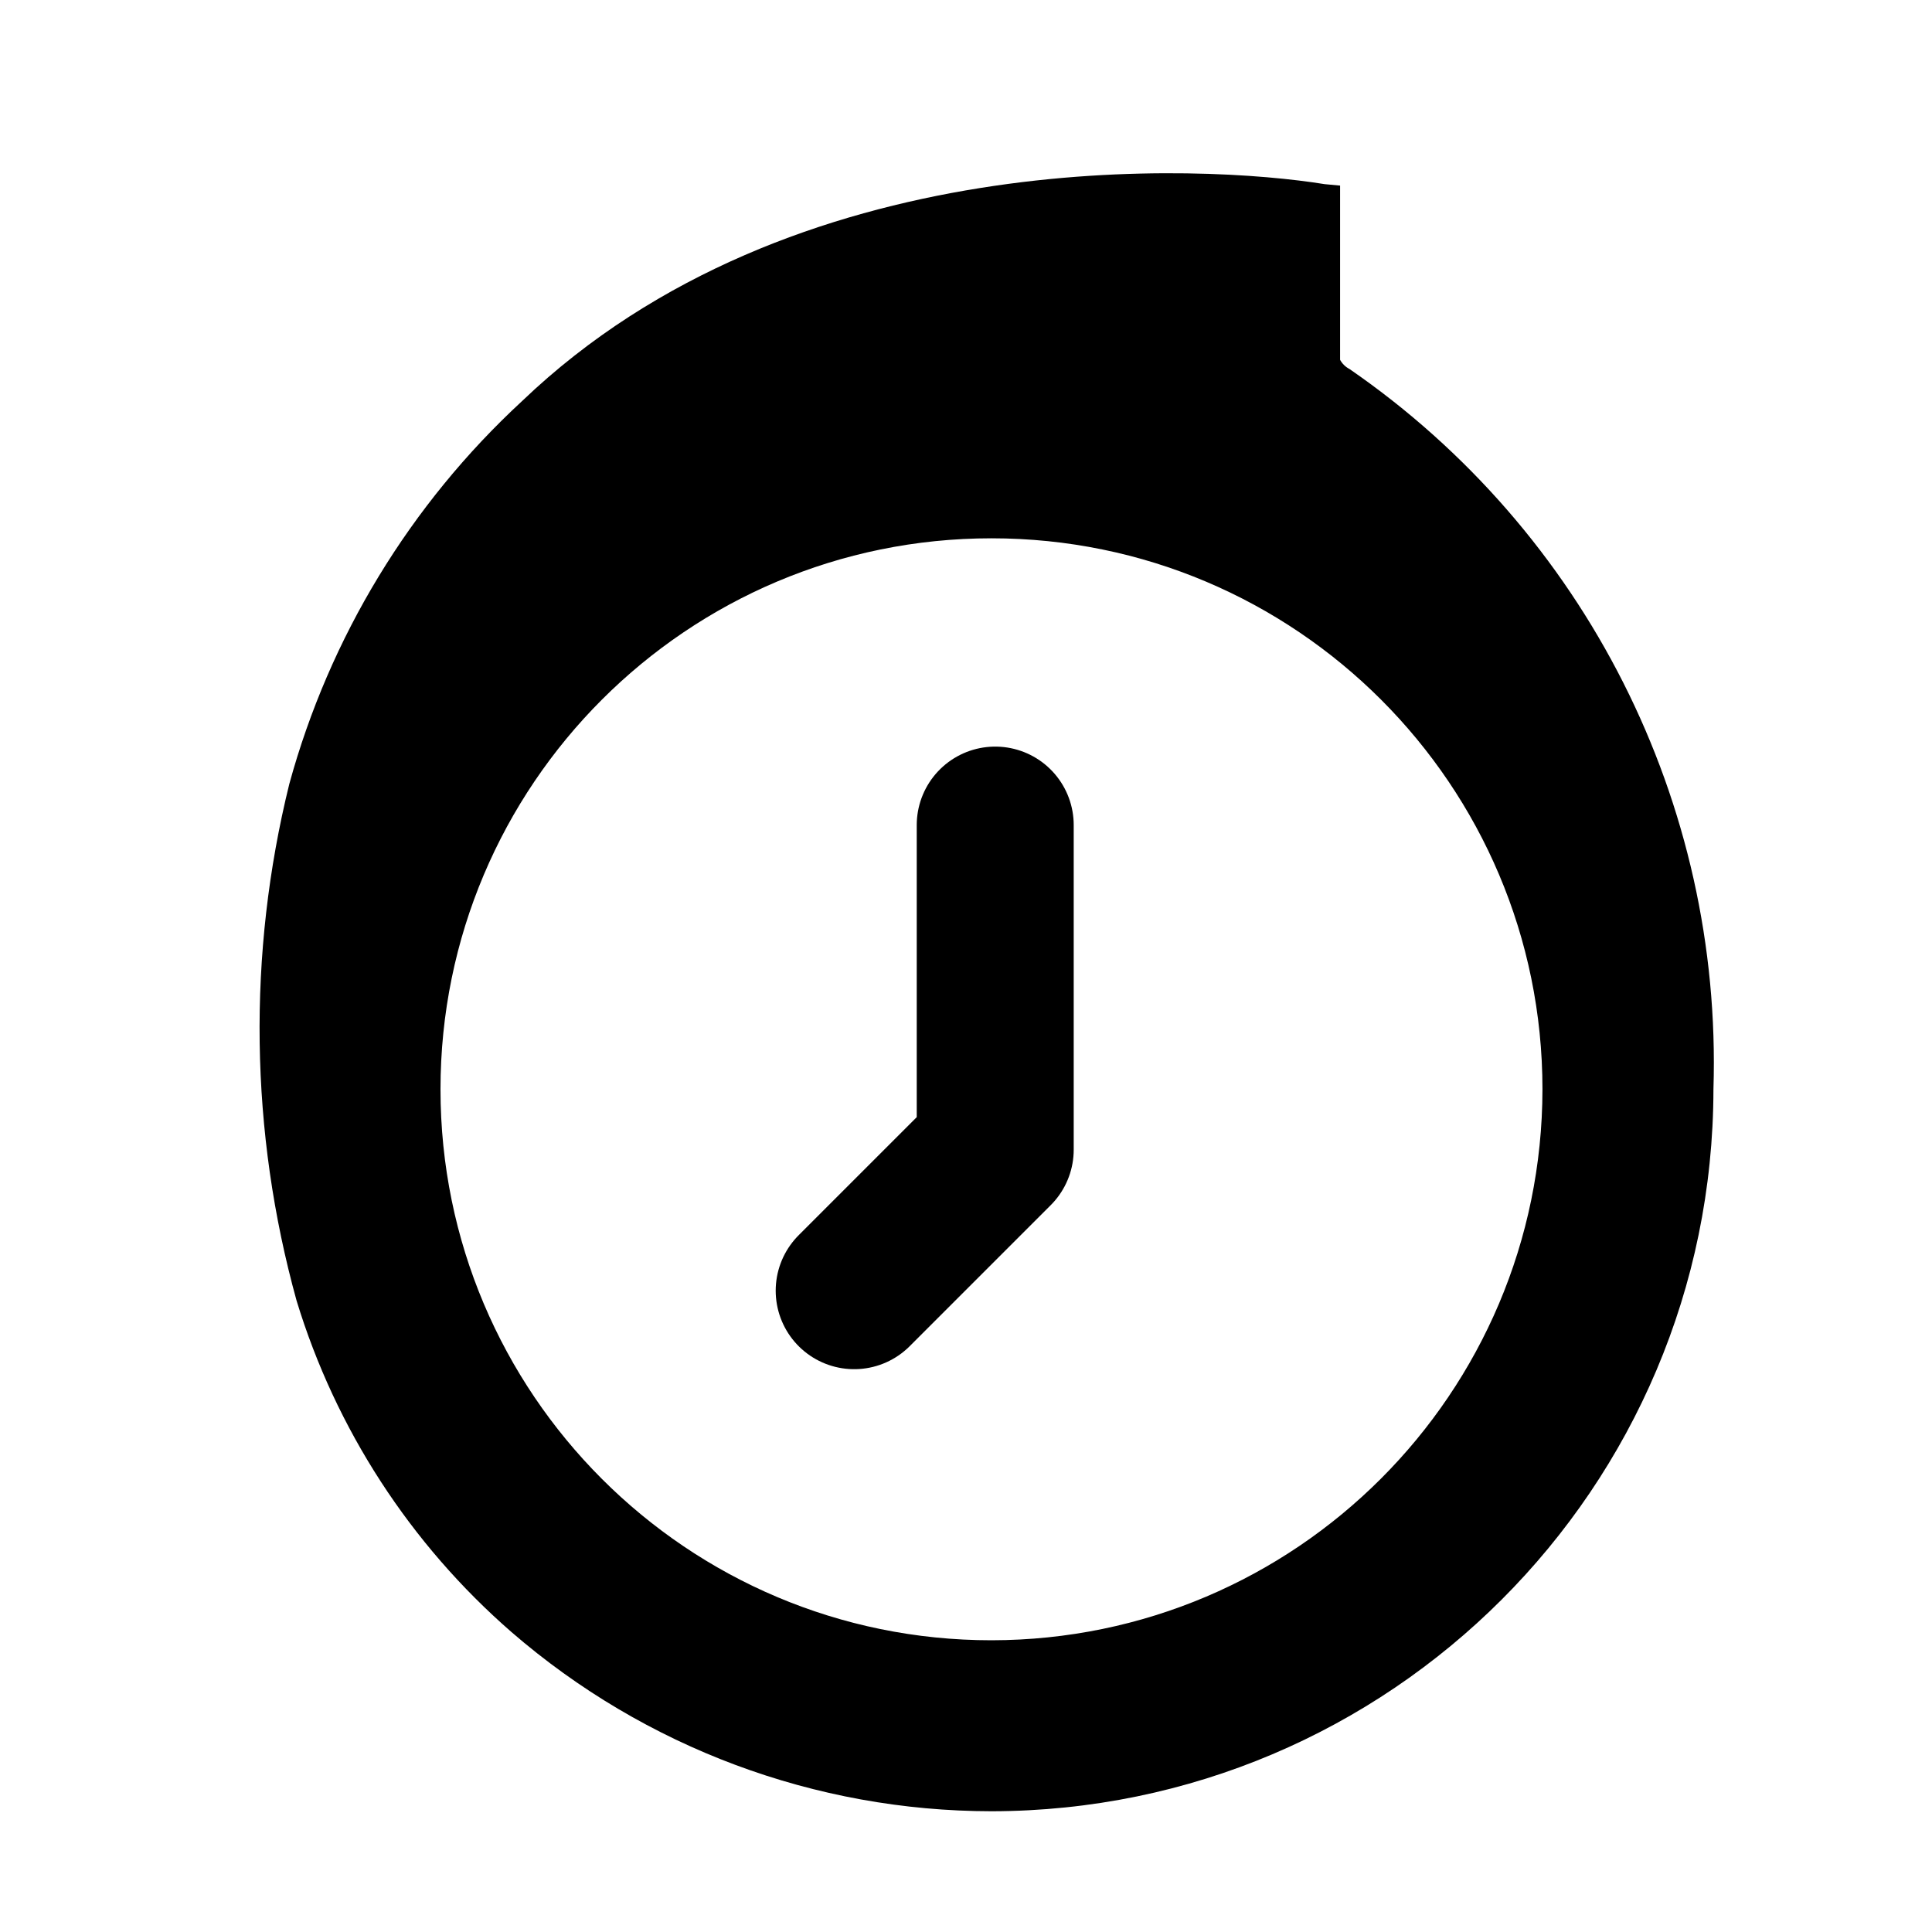
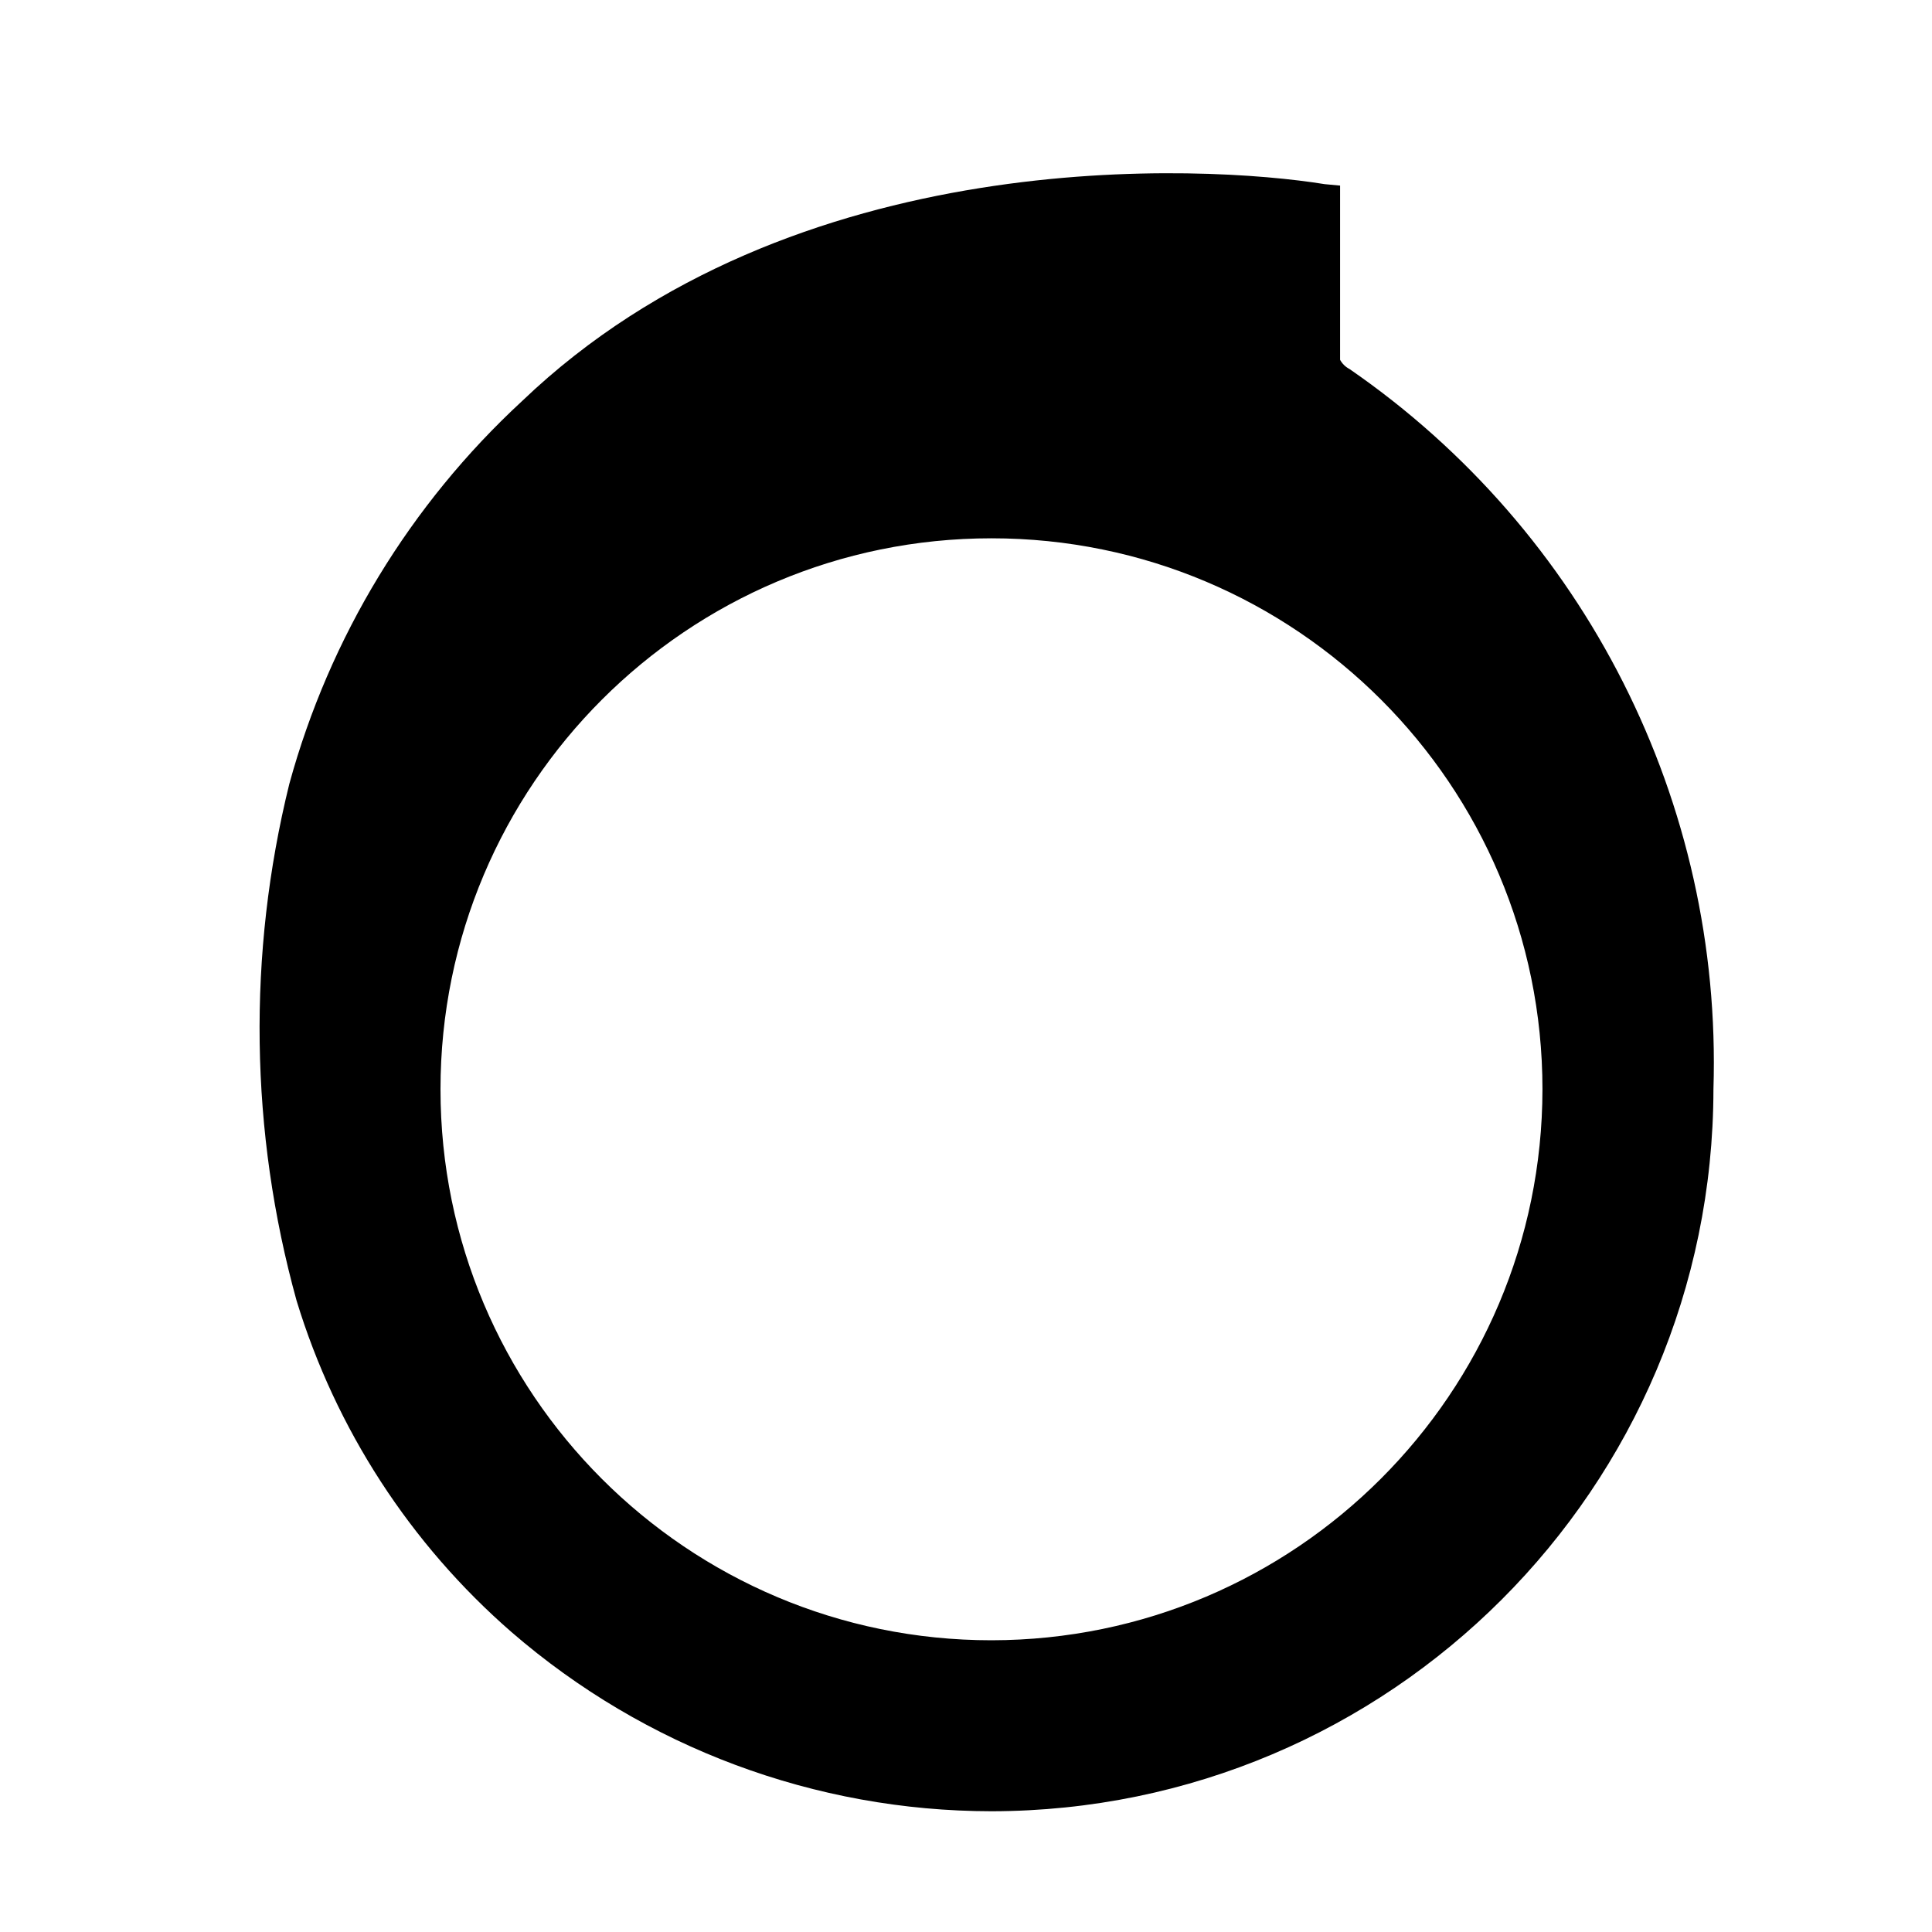
<svg xmlns="http://www.w3.org/2000/svg" id="Layer_1" data-name="Layer 1" width="16" height="16" viewBox="0 0 16 16">
  <path d="M11.176,3.056a.188.188,0,0,1-.078-.076v-1.443l-.128-.012c-.993-.161-4.402-.352-6.647,1.797A6.74,6.74,0,0,0,2.396,6.492a8.447,8.447,0,0,0,.06,4.279,5.931,5.931,0,0,0,1.781,2.746A6.08,6.08,0,0,0,8.211,15a5.986,5.986,0,0,0,5.979-5.979A6.978,6.978,0,0,0,11.176,3.056ZM8.211,13.584a4.563,4.563,0,1,1,4.563-4.563A4.568,4.568,0,0,1,8.211,13.584Z" />
-   <polyline points="8.242 6.833 8.242 9.521 7.074 10.689" fill="none" stroke="#000" stroke-linecap="round" stroke-linejoin="round" stroke-width="1.3" />
+   <polyline points="8.242 6.833 8.242 9.521 7.074 10.689" fill="none" stroke-linecap="round" stroke-linejoin="round" stroke-width="1.3" />
</svg>
